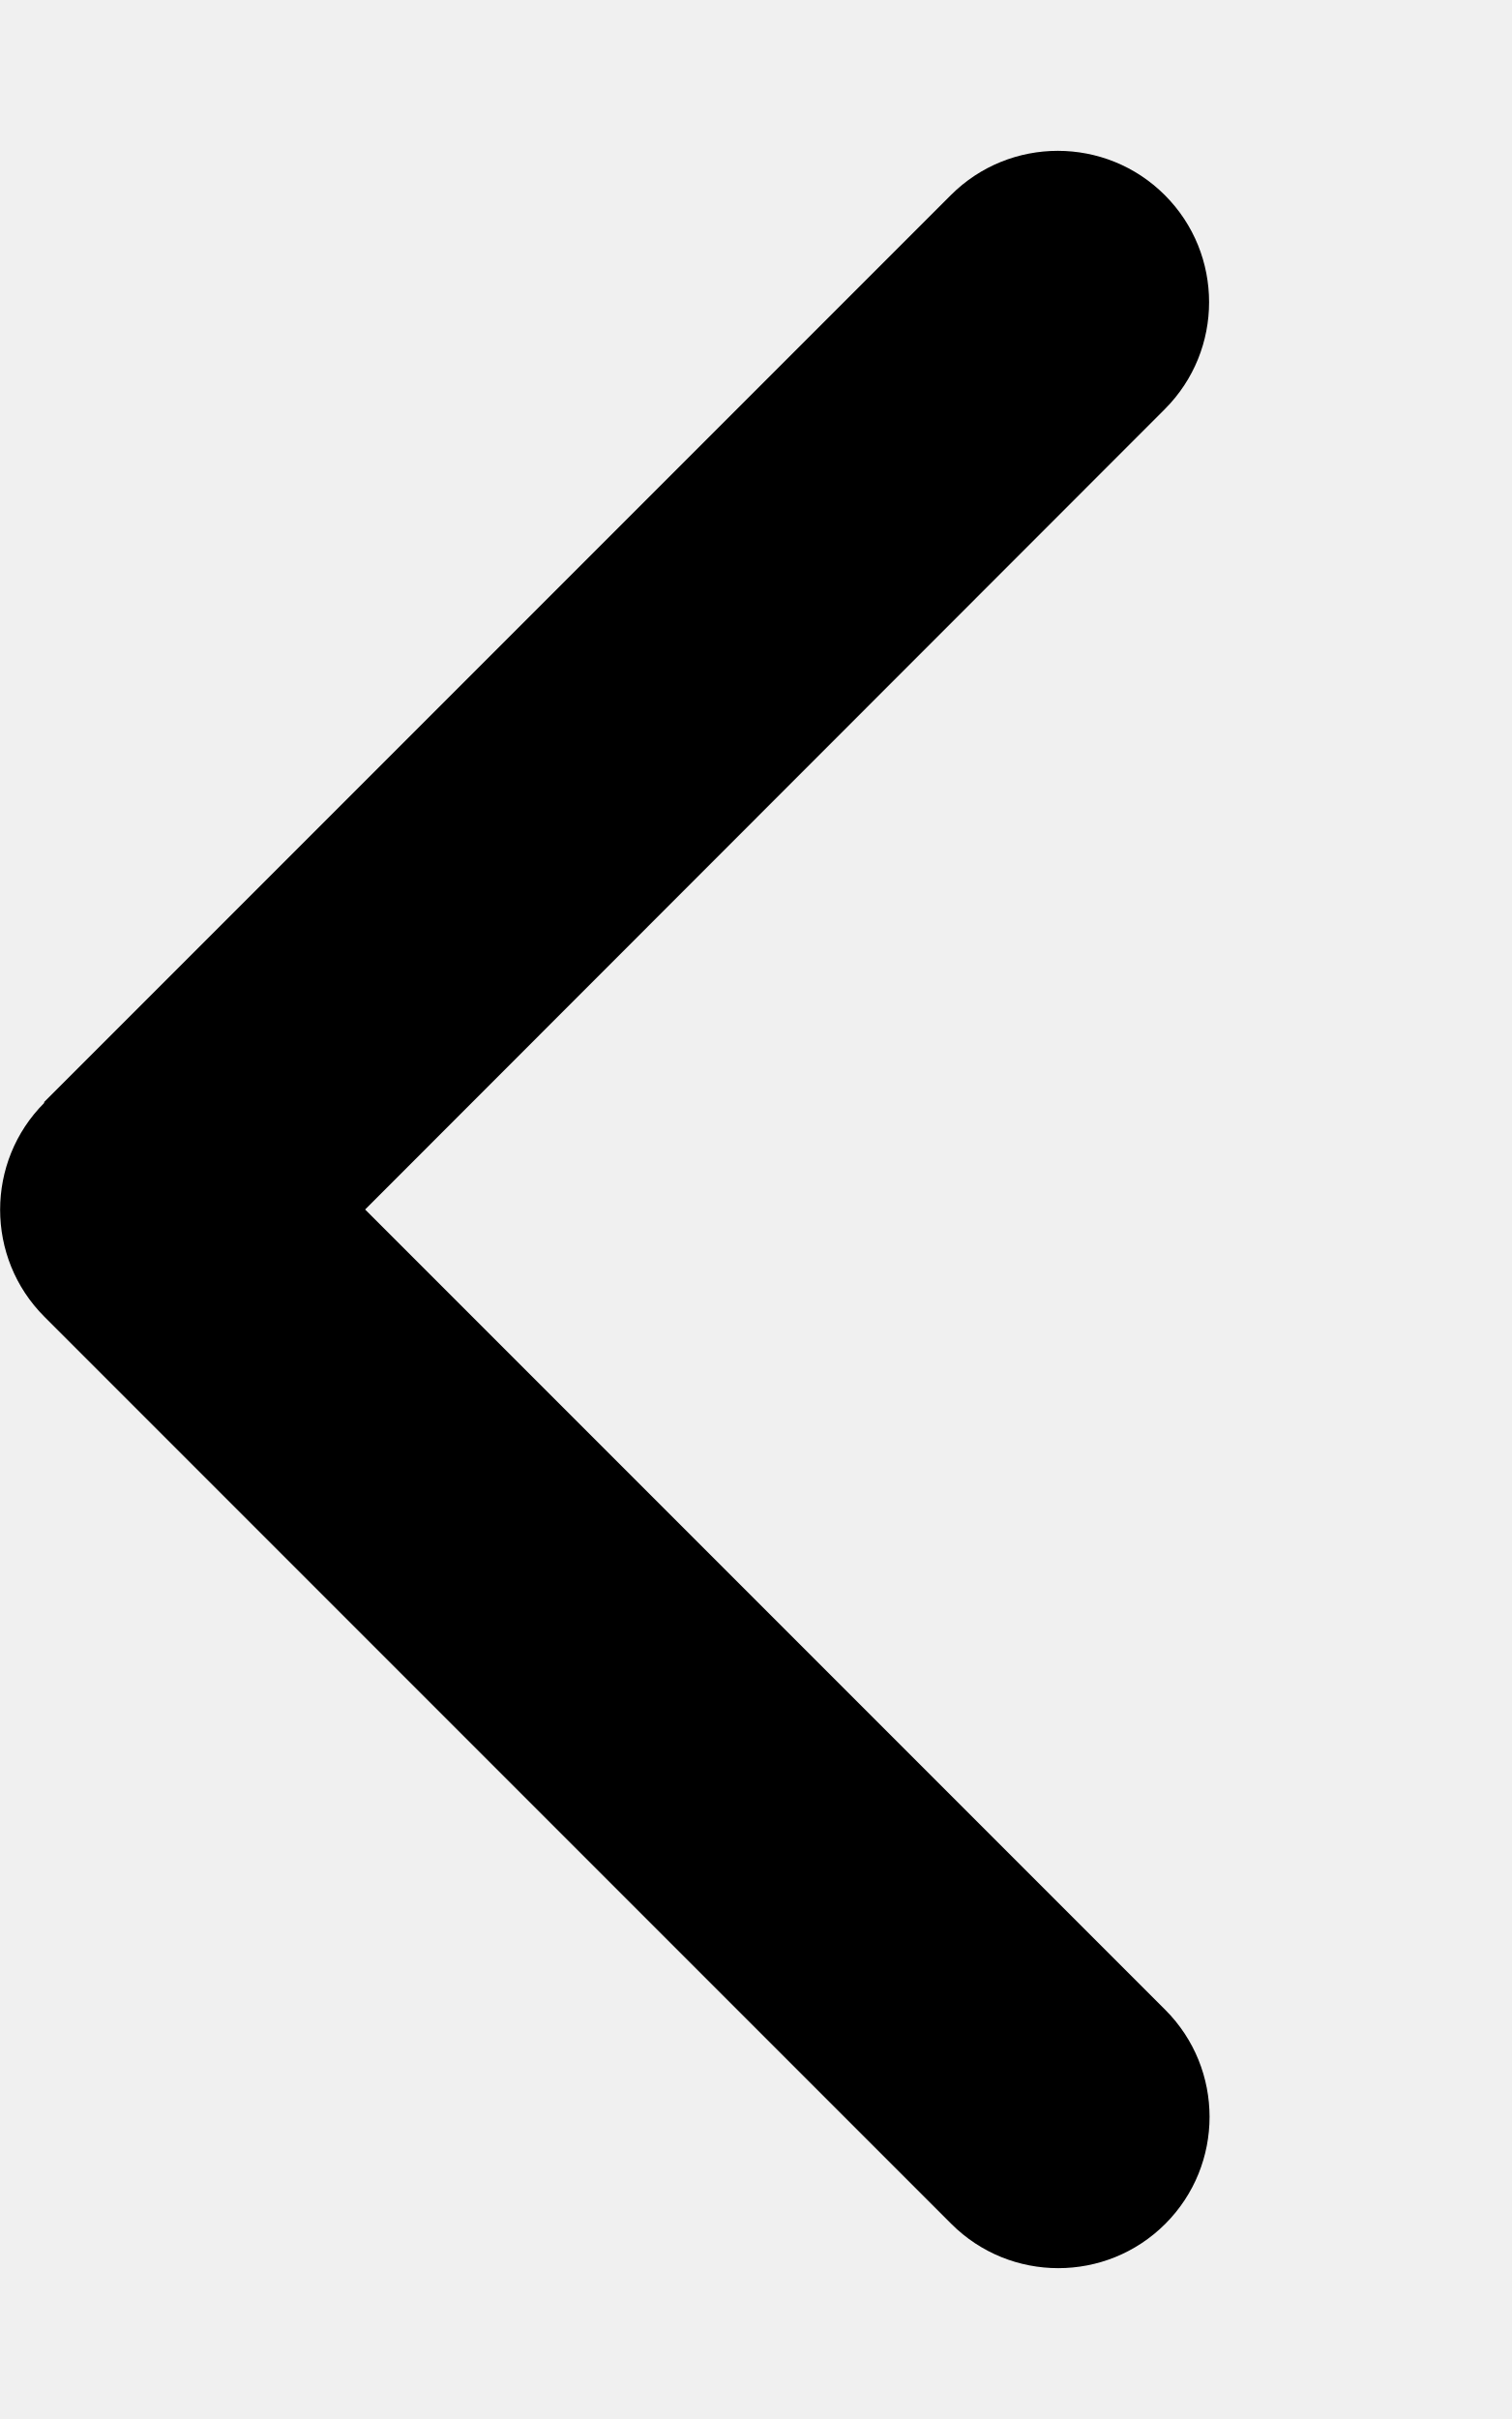
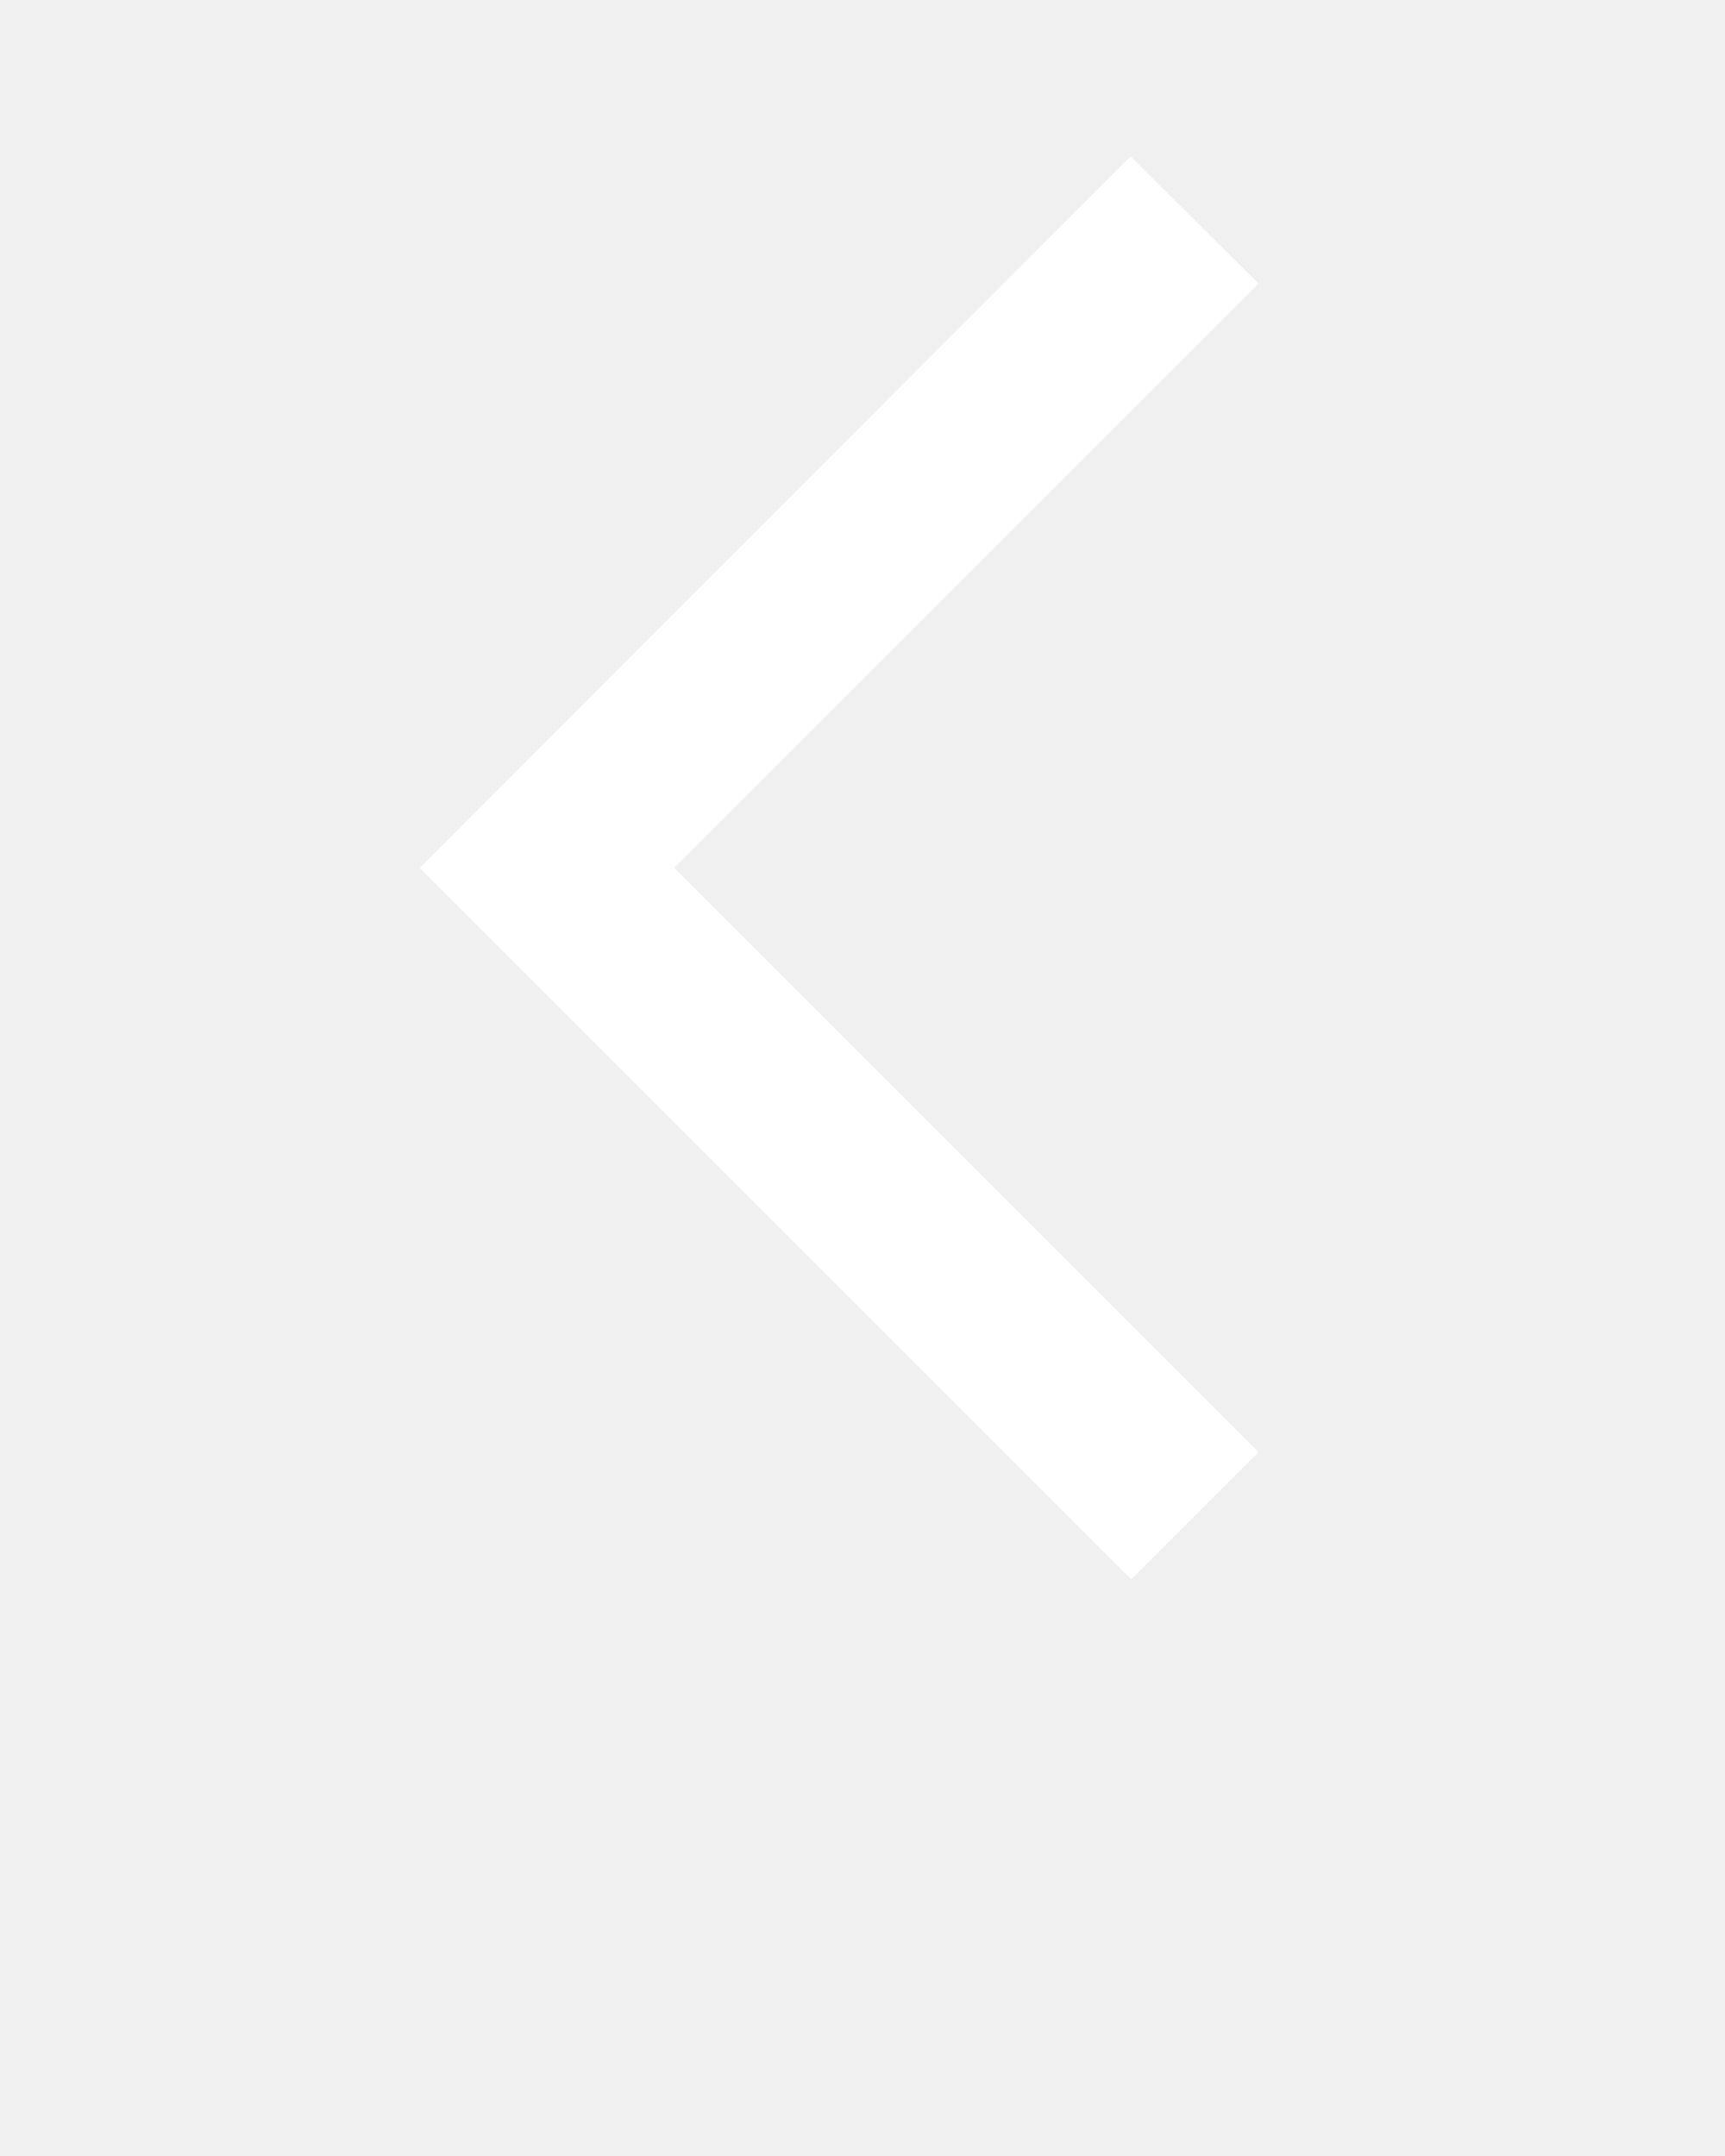
- <svg xmlns="http://www.w3.org/2000/svg" height="1em" viewBox="0 0 320 512">
-   <path d="M9.4 233.4c-12.5 12.5-12.5 32.8 0 45.3l192 192c12.5 12.5 32.8 12.5 45.3 0s12.5-32.8 0-45.3L77.3 256 246.6 86.6c12.5-12.5 12.5-32.8 0-45.3s-32.8-12.5-45.3 0l-192 192z" />
+ <svg xmlns="http://www.w3.org/2000/svg" width="96" height="120" viewBox="0 0 96 120" fill="none">
+   <path d="M70.04 15.783L62.92 8.703L23.36 48.303L62.96 87.903L70.04 80.823L37.52 48.303L70.04 15.783Z" fill="white" />
</svg>
